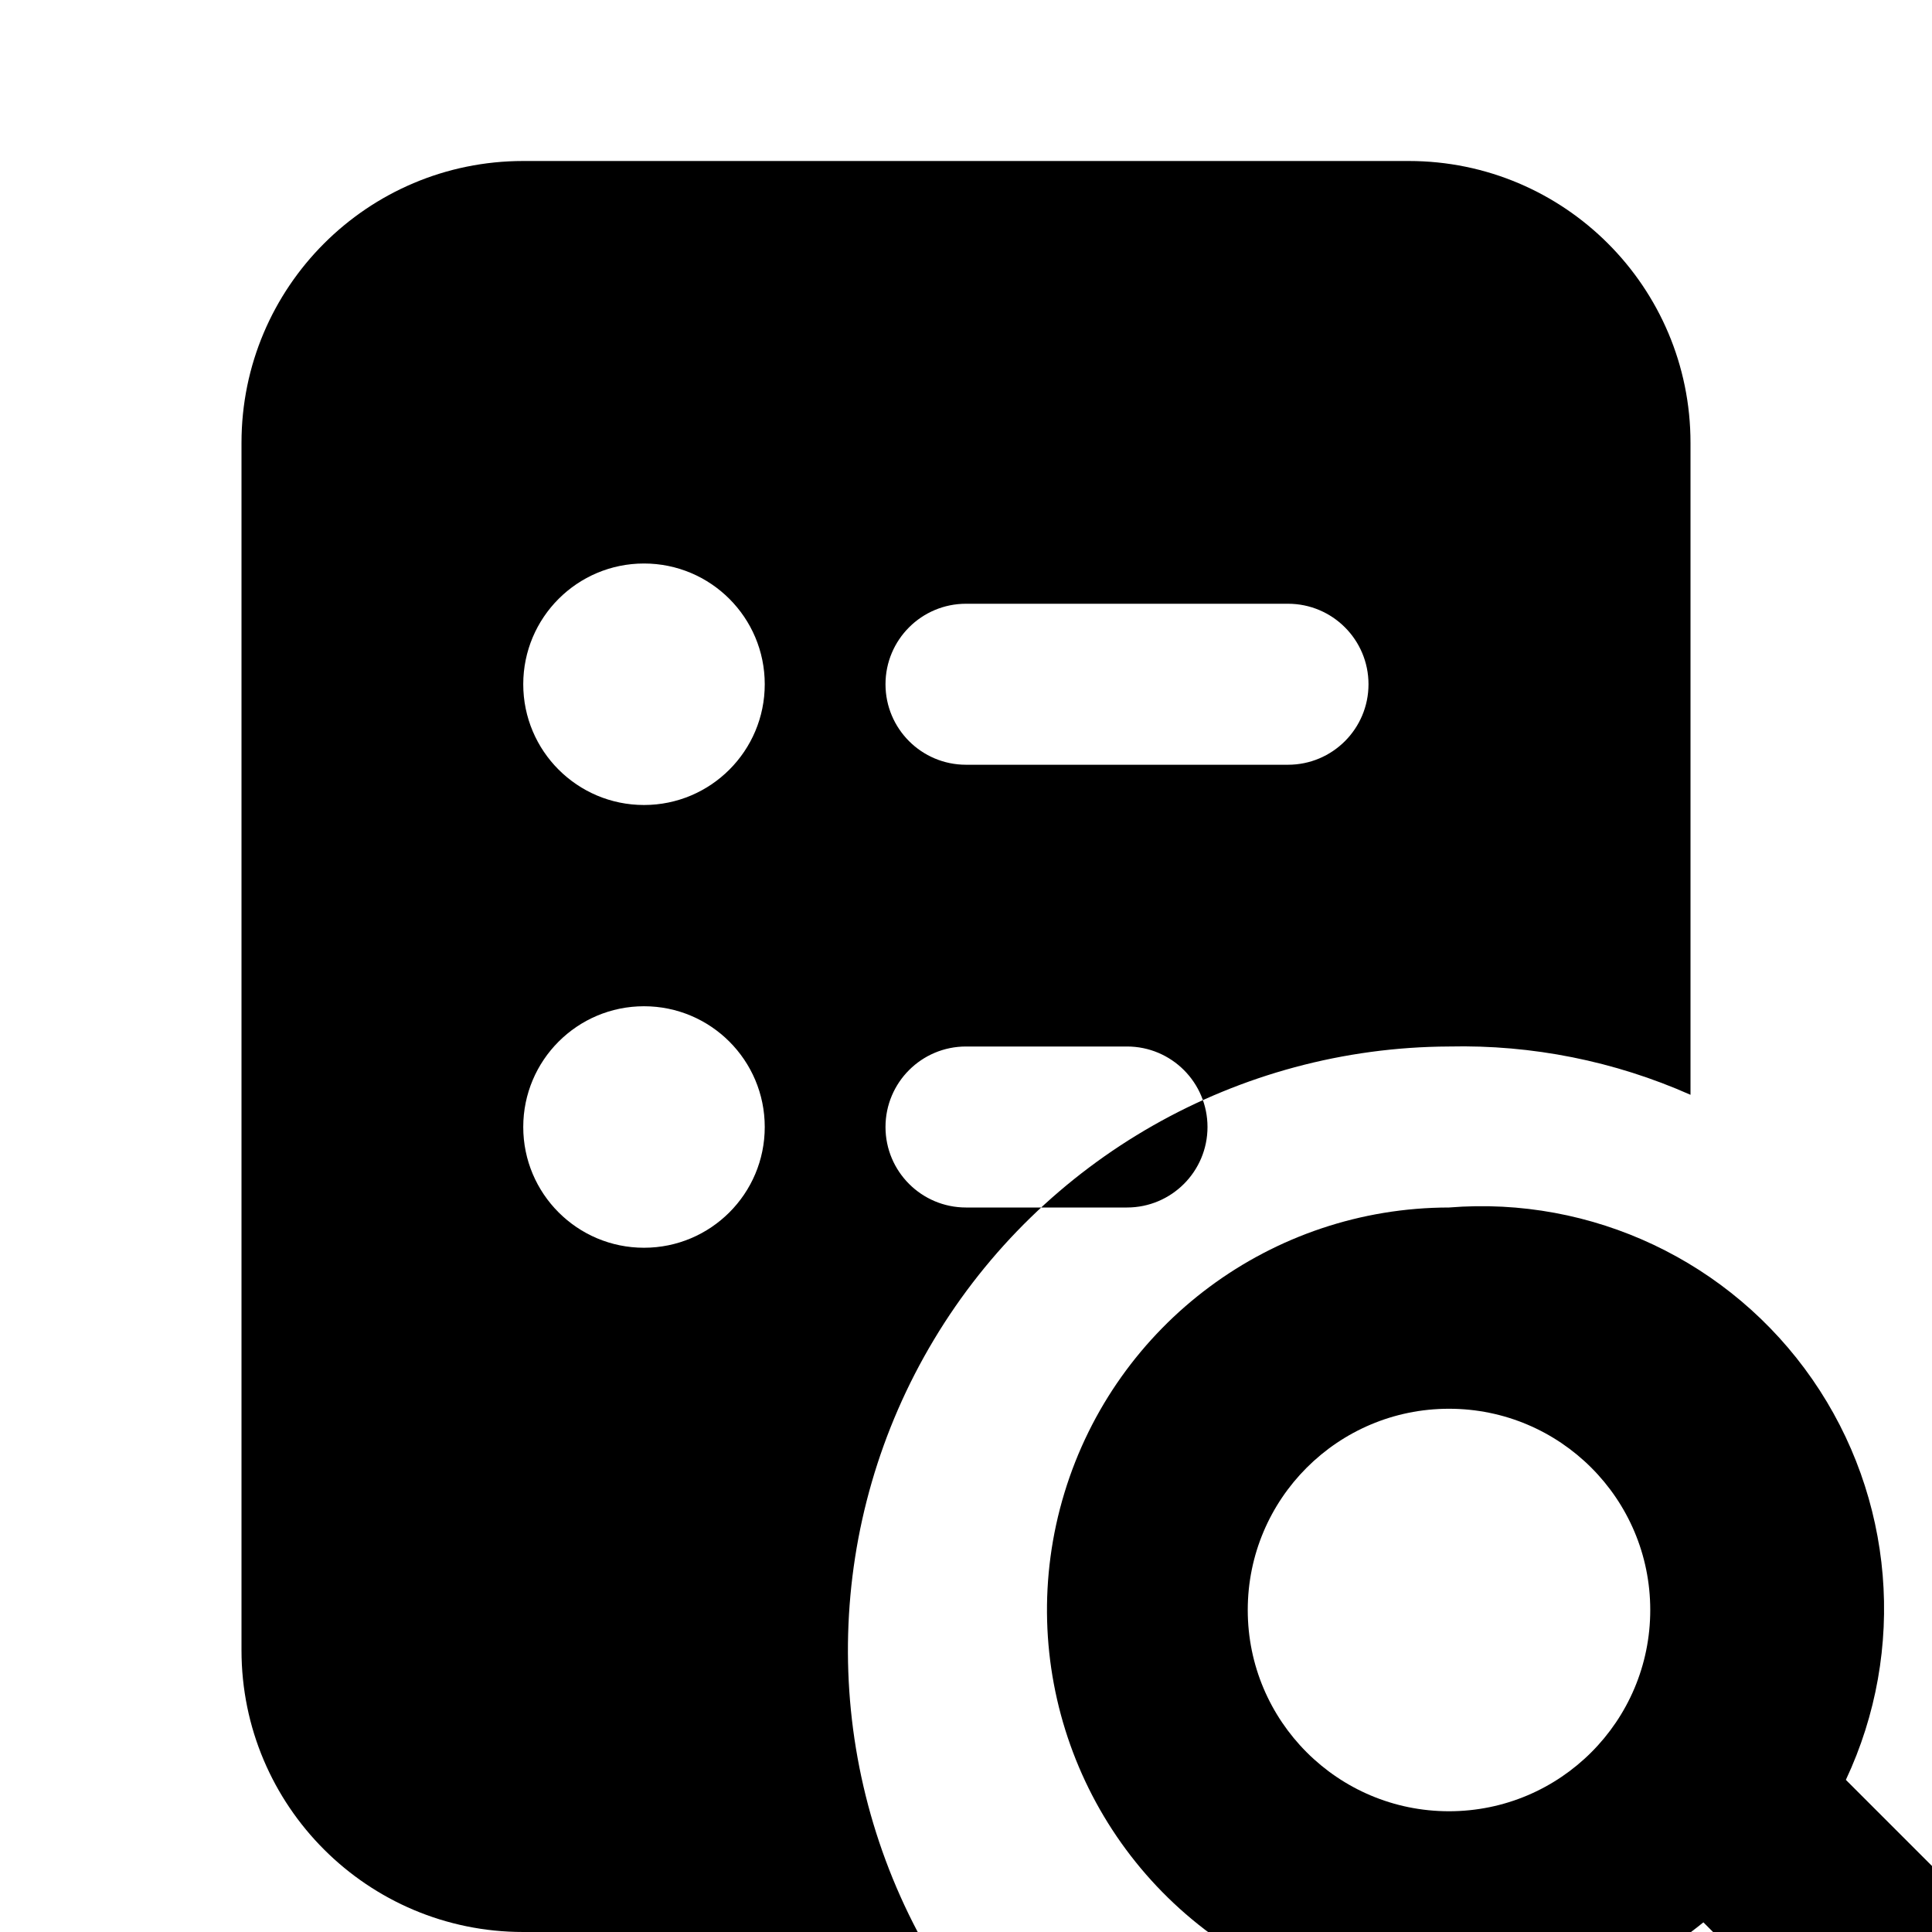
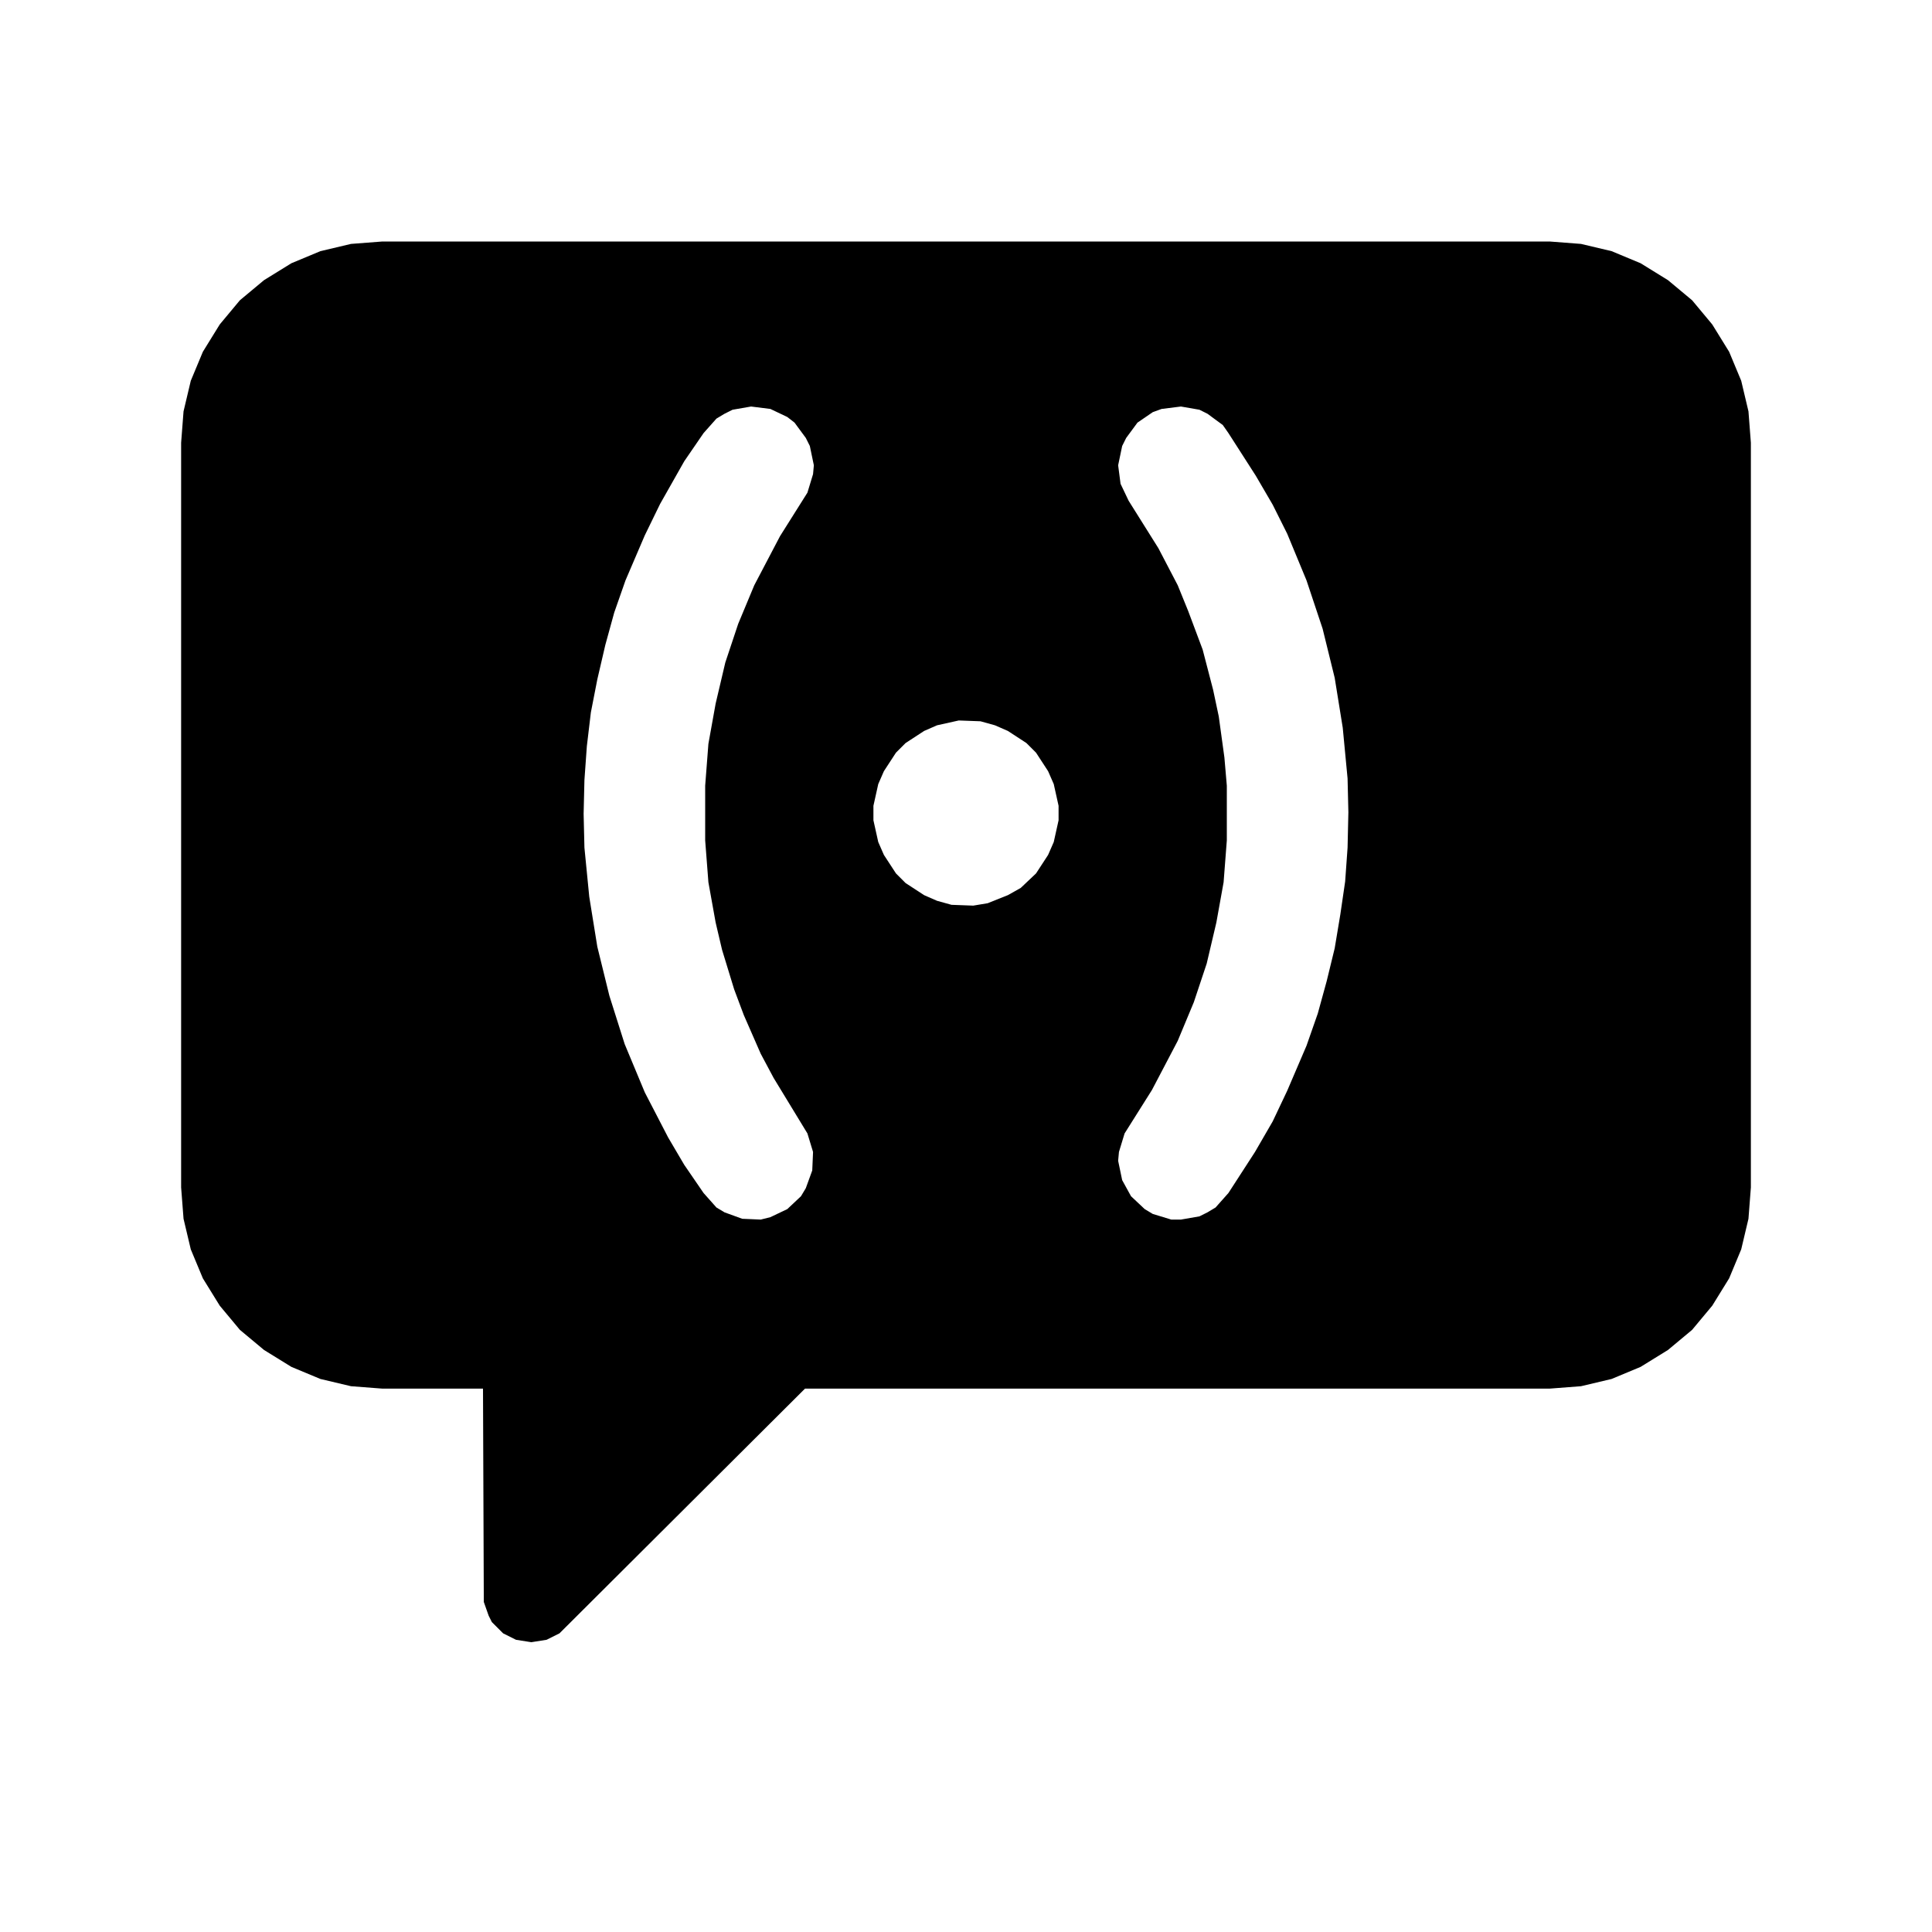
<svg xmlns="http://www.w3.org/2000/svg" viewBox="0 0 24 24" fill="currentColor">
-   <path fill-rule="evenodd" d="M3 5.5A3.5 3.5 0 0 1 6.5 2h11A3.5 3.5 0 0 1 21 5.5v8.1a7 7 0 0 0-3-.6 7.5 7.5 0 0 0-6.6 11H6.5A3.5 3.5 0 0 1 3 20.5v-15ZM8 7a1.5 1.5 0 1 0 0 3 1.5 1.5 0 0 0 0-3Zm3 1.5a1 1 0 0 1 1-1h4a1 1 0 0 1 0 2h-4a1 1 0 0 1-1-1Zm-3 4a1.5 1.5 0 1 0 0 3 1.5 1.5 0 0 0 0-3Zm3 1.5a1 1 0 0 1 1-1h2a1 1 0 0 1 0 2h-2a1 1 0 0 1-1-1Z" />
-   <path fill-rule="evenodd" d="M18 15a5 5 0 1 0 3.16 8.88l1.2 1.2a1.25 1.25 0 0 0 1.77-1.77l-1.2-1.2A5 5 0 0 0 18 15Zm0 2.5a2.5 2.5 0 1 1 0 5 2.5 2.5 0 0 1 0-5Z" />
+   <path fill-rule="evenodd" d="M4.36 3.03L3.98 3.12L3.62 3.27L3.28 3.48L2.98 3.73L2.73 4.03L2.52 4.37L2.37 4.73L2.28 5.11L2.25 5.5L2.25 14.75L2.28 15.14L2.37 15.52L2.52 15.88L2.73 16.22L2.98 16.52L3.28 16.77L3.62 16.98L3.98 17.13L4.36 17.22L4.75 17.25L6 17.25L6.01 19.9L6.07 20.07L6.11 20.15L6.25 20.29L6.41 20.37L6.6 20.4L6.79 20.37L6.95 20.29L10 17.25L19.25 17.25L19.64 17.22L20.02 17.13L20.38 16.98L20.72 16.77L21.02 16.52L21.27 16.22L21.48 15.88L21.63 15.52L21.72 15.14L21.75 14.75L21.75 5.5L21.72 5.11L21.63 4.73L21.48 4.37L21.27 4.03L21.02 3.73L20.72 3.48L20.38 3.27L20.02 3.12L19.64 3.03L19.25 3L4.75 3ZM9.61 13.39L10.03 14.08L10.1 14.31L10.09 14.54L10.01 14.76L9.95 14.86L9.78 15.02L9.57 15.12L9.45 15.15L9.22 15.14L9 15.06L8.9 15L8.74 14.82L8.5 14.47L8.3 14.13L8.01 13.57L7.76 12.97L7.57 12.37L7.42 11.76L7.32 11.14L7.26 10.53L7.25 10.11L7.26 9.69L7.29 9.27L7.34 8.85L7.42 8.44L7.52 8.01L7.63 7.61L7.77 7.21L8.01 6.65L8.2 6.26L8.5 5.73L8.74 5.38L8.9 5.2L9 5.14L9.1 5.09L9.33 5.05L9.57 5.08L9.78 5.18L9.87 5.25L10.01 5.44L10.06 5.54L10.11 5.78L10.1 5.89L10.03 6.12L9.69 6.66L9.37 7.27L9.17 7.75L9.01 8.23L8.89 8.74L8.8 9.24L8.76 9.76L8.76 10.44L8.8 10.96L8.89 11.46L8.97 11.8L9.12 12.29L9.24 12.61L9.45 13.09ZM13.15 10.01L13.15 10.19L13.09 10.46L13.02 10.62L12.87 10.85L12.68 11.03L12.52 11.12L12.27 11.22L12.09 11.25L11.82 11.24L11.64 11.19L11.48 11.12L11.25 10.97L11.13 10.85L10.98 10.62L10.91 10.46L10.85 10.19L10.85 10.01L10.91 9.74L10.98 9.58L11.13 9.35L11.25 9.23L11.48 9.08L11.64 9.01L11.91 8.95L12.18 8.96L12.36 9.01L12.52 9.08L12.75 9.23L12.87 9.35L13.02 9.58L13.09 9.74ZM14.39 6.81L14.02 6.22L13.92 6.01L13.89 5.78L13.94 5.54L13.99 5.44L14.13 5.25L14.32 5.12L14.43 5.08L14.67 5.05L14.9 5.09L15 5.14L15.19 5.28L15.26 5.38L15.6 5.91L15.81 6.27L15.99 6.63L16.23 7.21L16.43 7.81L16.58 8.42L16.68 9.04L16.74 9.67L16.75 10.09L16.74 10.53L16.71 10.95L16.65 11.36L16.58 11.78L16.48 12.19L16.37 12.59L16.23 12.99L15.99 13.55L15.81 13.93L15.59 14.31L15.26 14.82L15.1 15L15 15.06L14.9 15.11L14.67 15.15L14.55 15.15L14.32 15.08L14.22 15.02L14.05 14.86L13.94 14.66L13.89 14.42L13.9 14.31L13.97 14.08L14.31 13.54L14.63 12.93L14.83 12.45L14.99 11.97L15.11 11.46L15.2 10.96L15.24 10.44L15.24 9.76L15.21 9.41L15.14 8.9L15.07 8.57L14.94 8.07L14.76 7.59L14.63 7.27Z" />
</svg>
